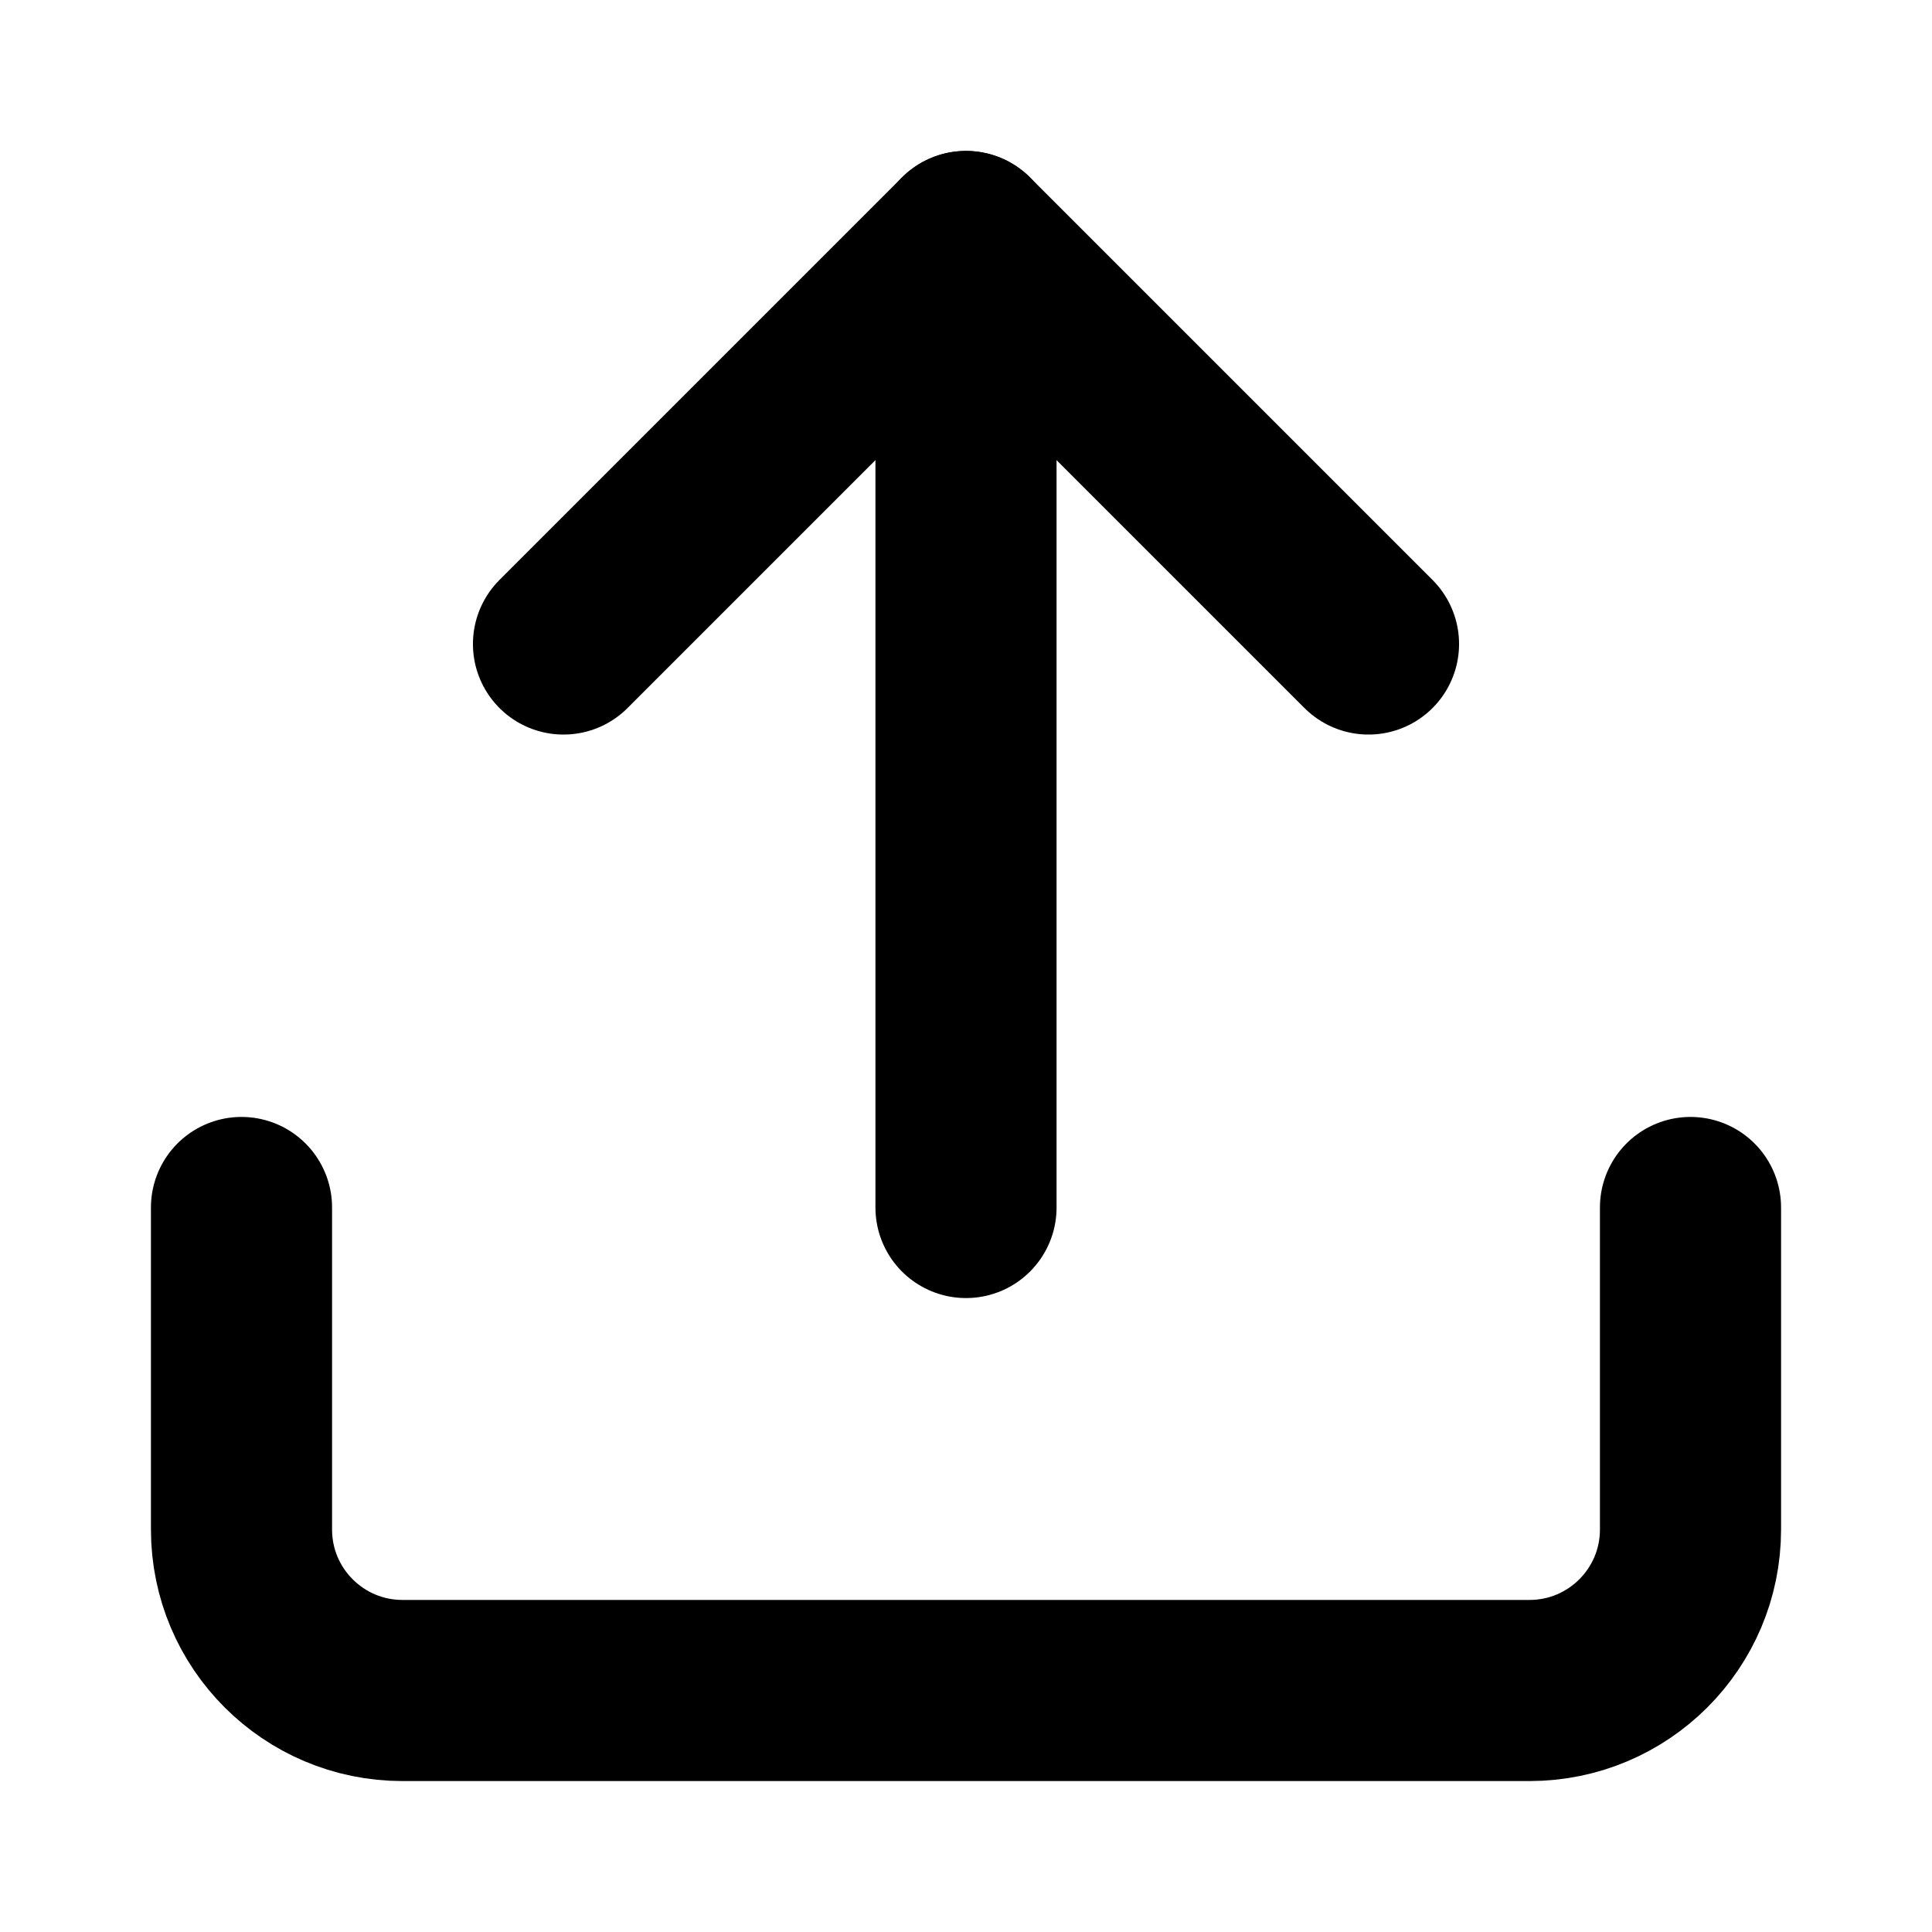
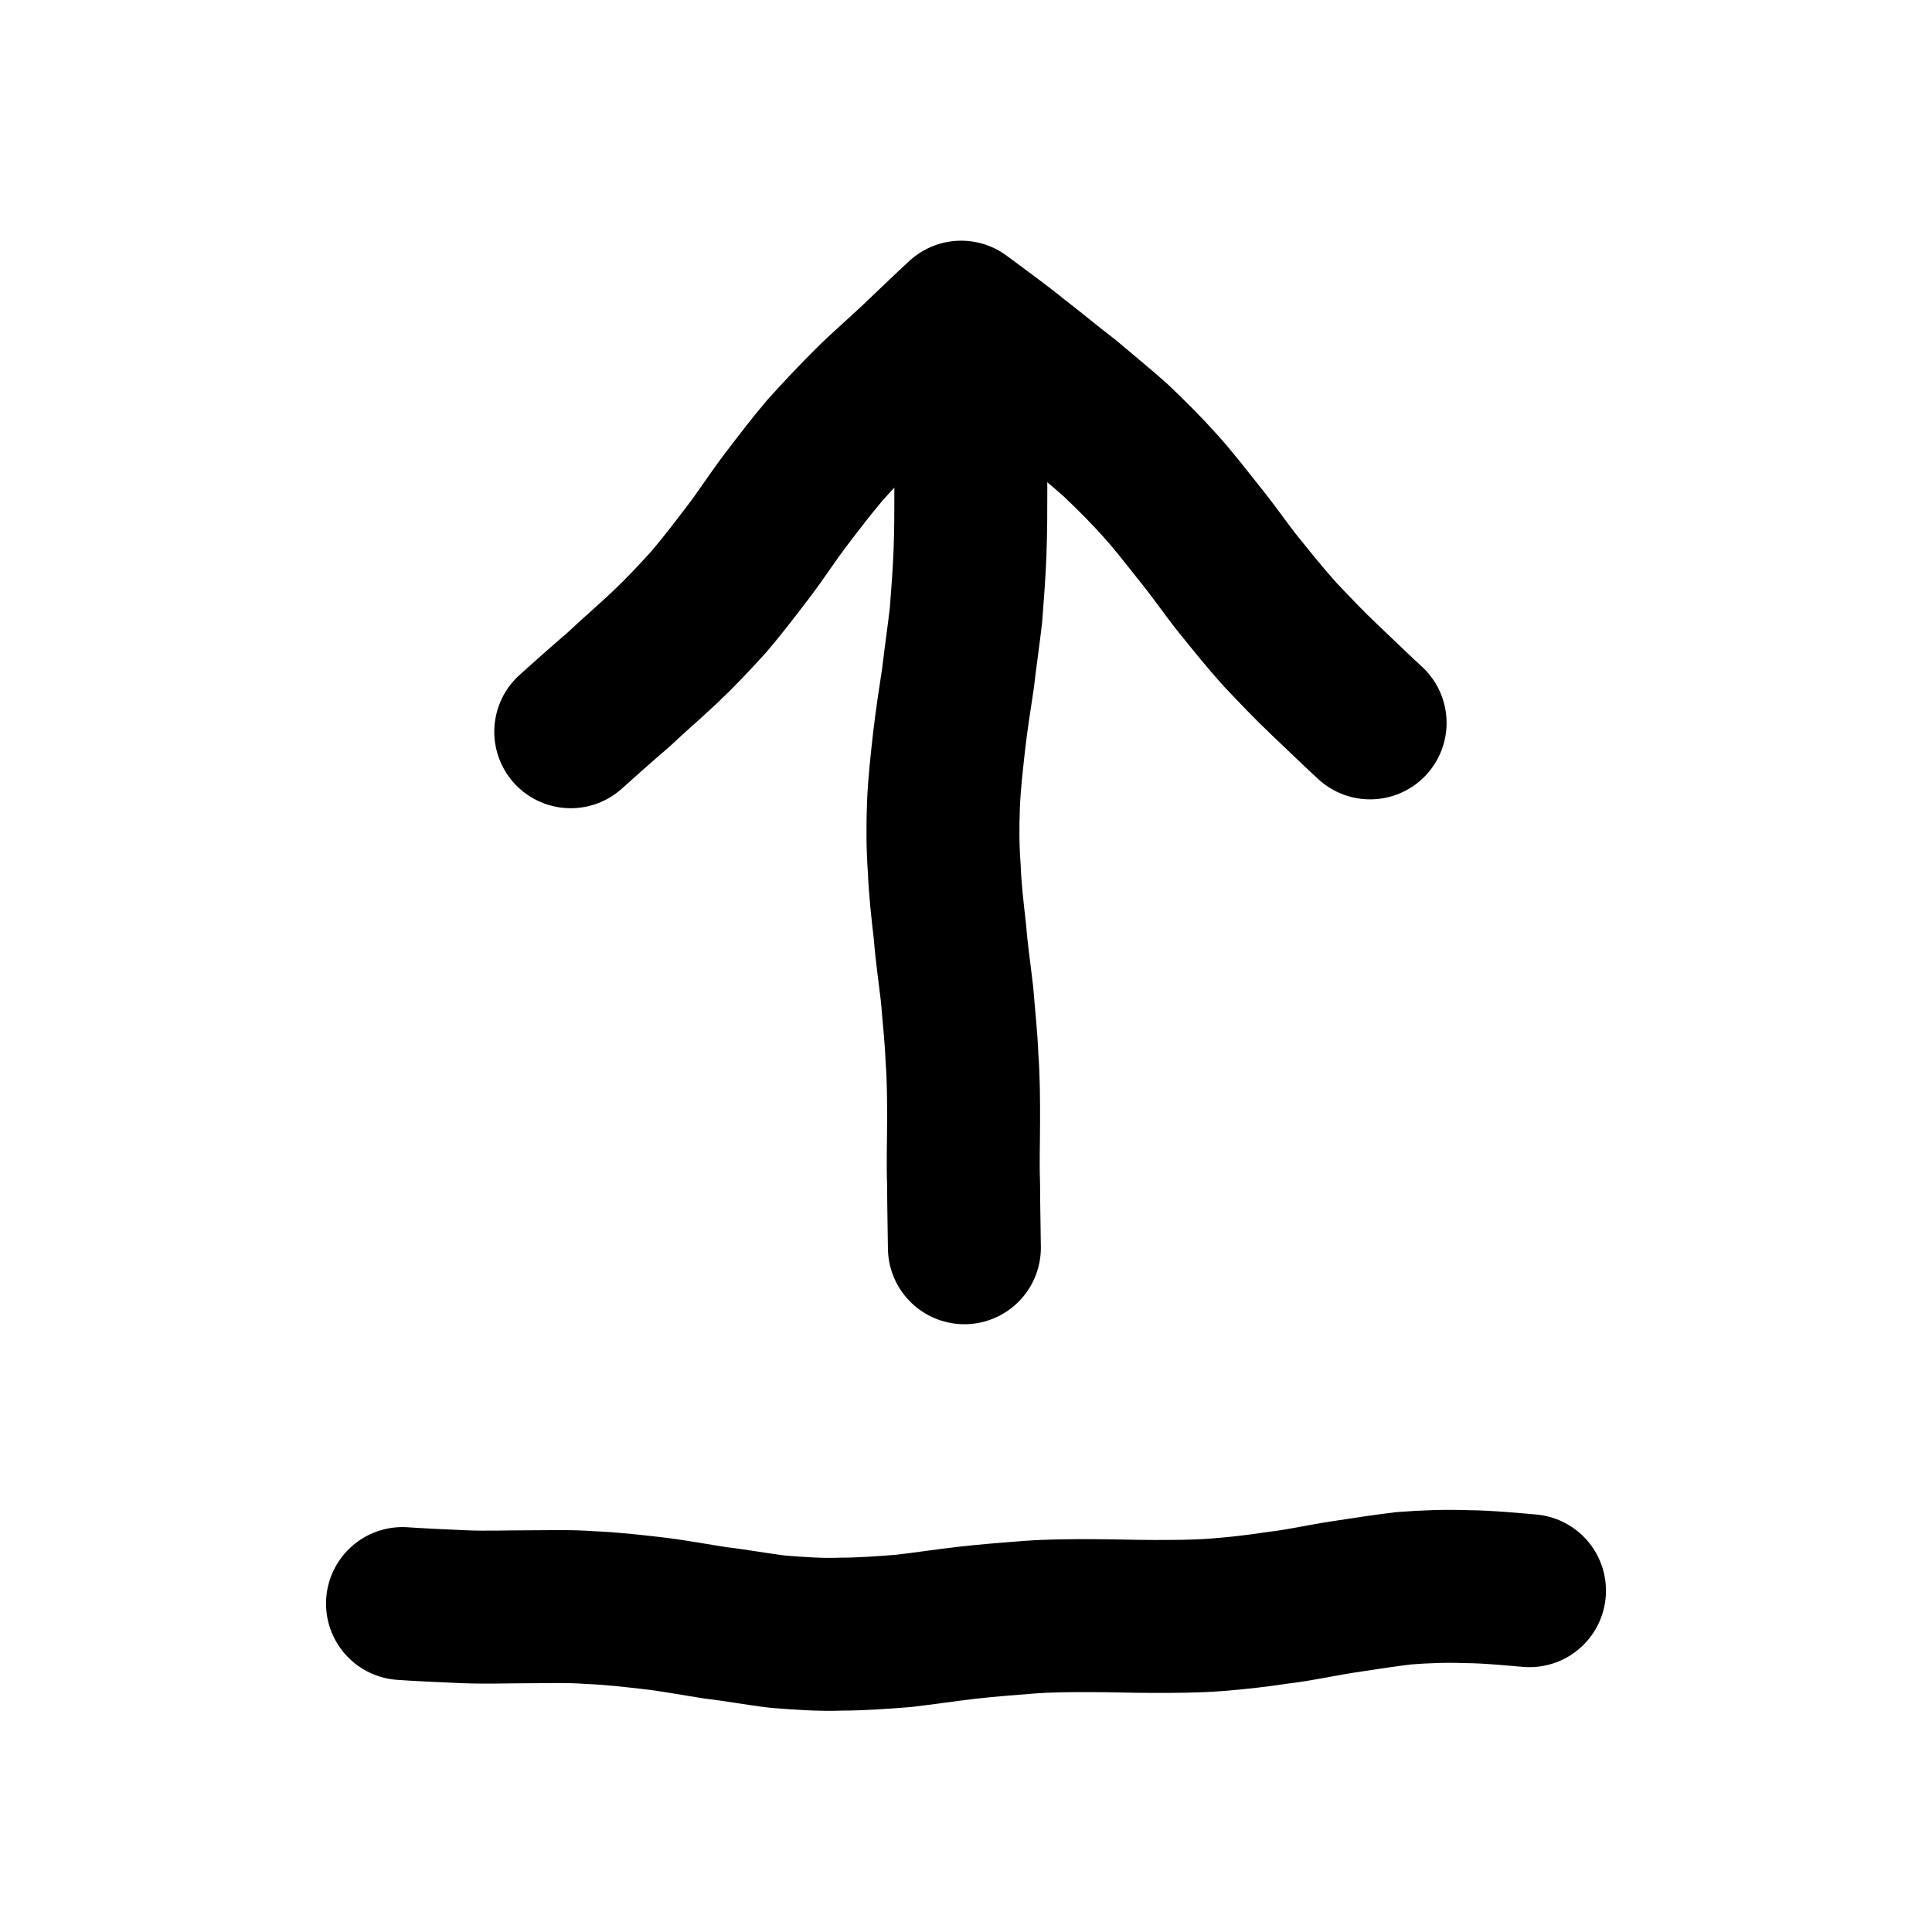
- <svg xmlns="http://www.w3.org/2000/svg" viewBox="0 0 24 24" fill="none" stroke="currentColor" stroke-width="2.25" stroke-linecap="round" stroke-linejoin="round">
-   <path d="M21 15v4a2 2 0 0 1-2 2H5a2 2 0 0 1-2-2v-4" />
-   <polyline points="17 8 12 3 7 8" />
-   <line x1="12" x2="12" y1="3" y2="15" />
+ <svg xmlns="http://www.w3.org/2000/svg" width="24" height="24" viewBox="0 0 24 24">
+   <path d="M11.98 15.5C11.98 15.37 11.97 14.98 11.97 14.71C11.96 14.45 11.97 14.19 11.97 13.93C11.97 13.67 11.97 13.4 11.95 13.14C11.94 12.88 11.91 12.62 11.89 12.36C11.86 12.1 11.82 11.83 11.8 11.57C11.77 11.31 11.74 11.05 11.73 10.79C11.71 10.52 11.71 10.26 11.72 10C11.73 9.74 11.76 9.48 11.79 9.21C11.82 8.95 11.86 8.69 11.9 8.43C11.93 8.17 11.97 7.9 12 7.64C12.02 7.38 12.04 7.12 12.05 6.86C12.06 6.6 12.06 6.33 12.06 6.07C12.06 5.81 12.05 5.55 12.05 5.29C12.06 5.02 12.07 4.63 12.08 4.5M7.09 9.09C7.19 9 7.48 8.74 7.68 8.57C7.87 8.39 8.07 8.22 8.26 8.04C8.45 7.86 8.63 7.67 8.81 7.47C8.98 7.27 9.14 7.06 9.3 6.85C9.46 6.64 9.6 6.42 9.76 6.21C9.92 6 10.08 5.79 10.25 5.59C10.43 5.39 10.61 5.2 10.79 5.02C10.98 4.83 11.18 4.66 11.37 4.48C11.56 4.3 11.84 4.03 11.94 3.94C12.06 4.03 12.42 4.29 12.64 4.47C12.86 4.64 13.05 4.8 13.26 4.96C13.46 5.13 13.67 5.3 13.86 5.47C14.05 5.65 14.24 5.84 14.41 6.03C14.59 6.23 14.75 6.44 14.91 6.64C15.08 6.85 15.23 7.07 15.39 7.27C15.56 7.48 15.72 7.68 15.9 7.88C16.08 8.07 16.26 8.26 16.45 8.44C16.64 8.62 16.92 8.89 17.02 8.98M5 19.92C5.13 19.93 5.52 19.95 5.78 19.96C6.04 19.97 6.3 19.96 6.56 19.96C6.81 19.96 7.07 19.95 7.33 19.97C7.59 19.98 7.85 20.01 8.11 20.04C8.37 20.07 8.63 20.12 8.89 20.16C9.15 20.19 9.41 20.24 9.67 20.27C9.93 20.29 10.19 20.31 10.44 20.3C10.7 20.3 10.96 20.28 11.22 20.26C11.48 20.23 11.74 20.19 12 20.16C12.26 20.13 12.52 20.11 12.78 20.09C13.04 20.07 13.3 20.07 13.56 20.07C13.81 20.07 14.07 20.08 14.33 20.08C14.59 20.08 14.85 20.08 15.11 20.06C15.37 20.04 15.63 20.01 15.89 19.97C16.15 19.94 16.41 19.88 16.67 19.84C16.93 19.8 17.19 19.76 17.44 19.73C17.7 19.71 17.96 19.7 18.22 19.71C18.48 19.71 18.87 19.75 19 19.76" fill="none" stroke="currentColor" stroke-width="1.9" stroke-linecap="round" stroke-linejoin="round" />
</svg>
